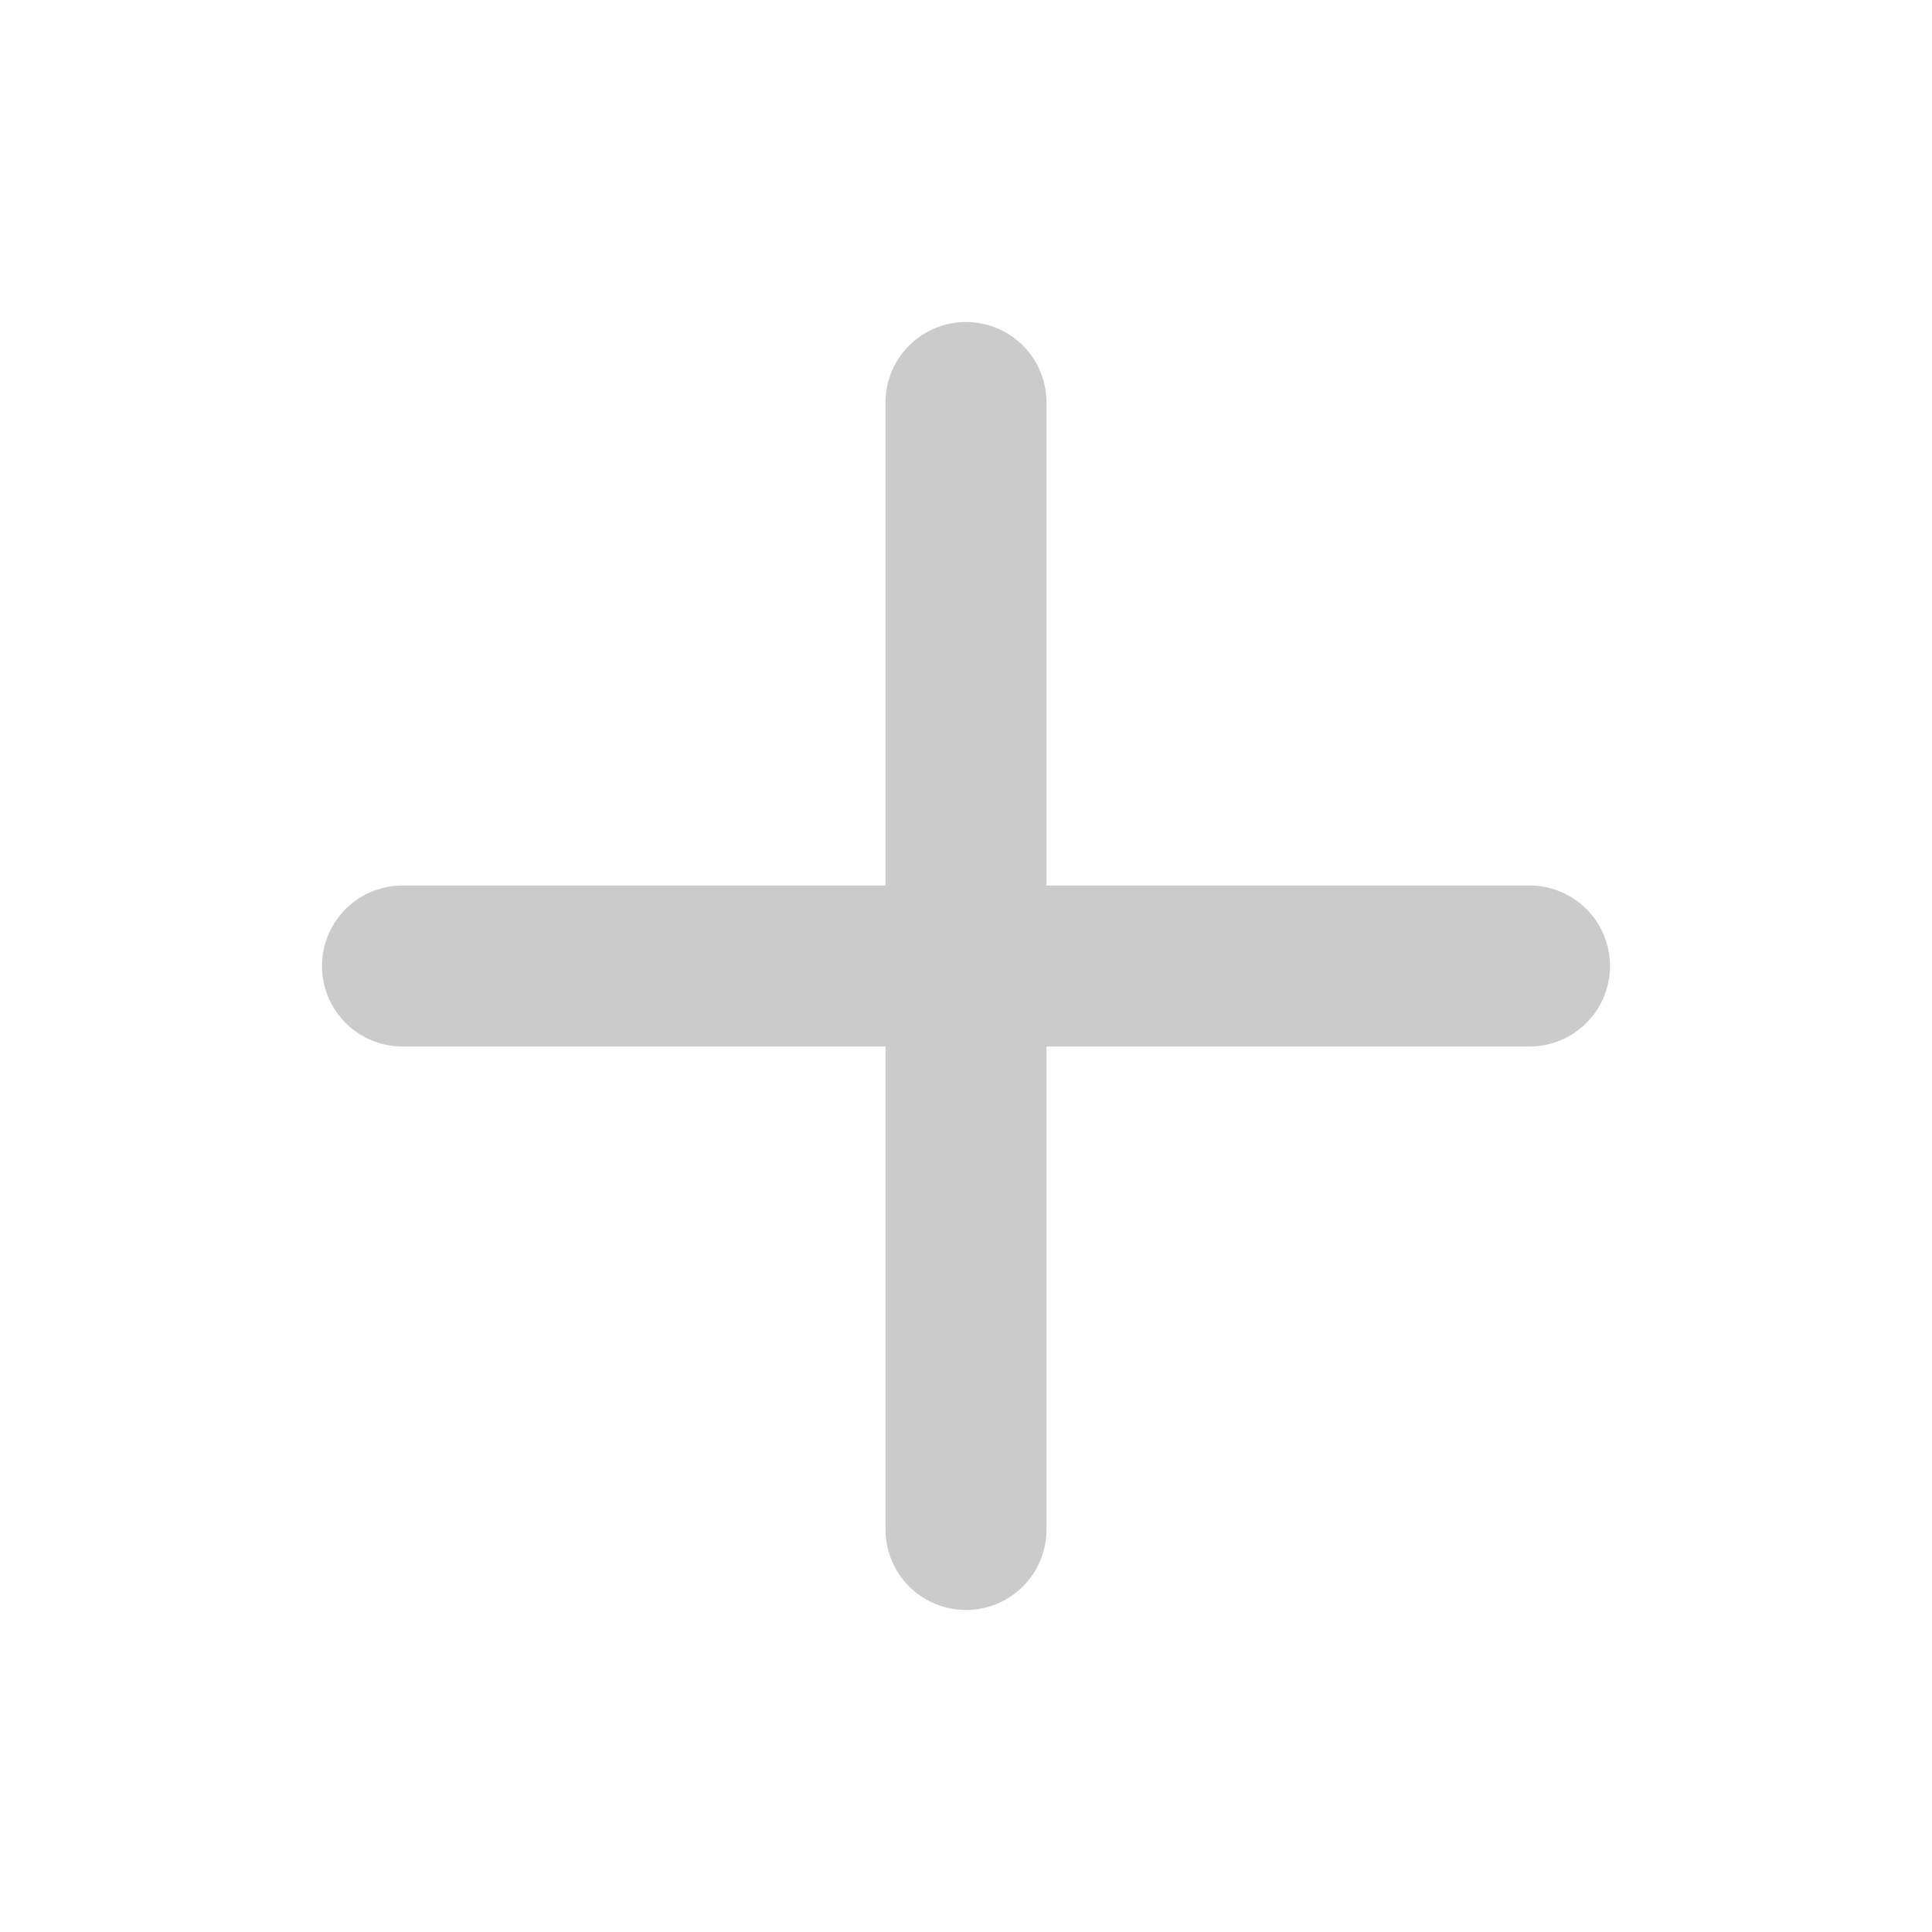
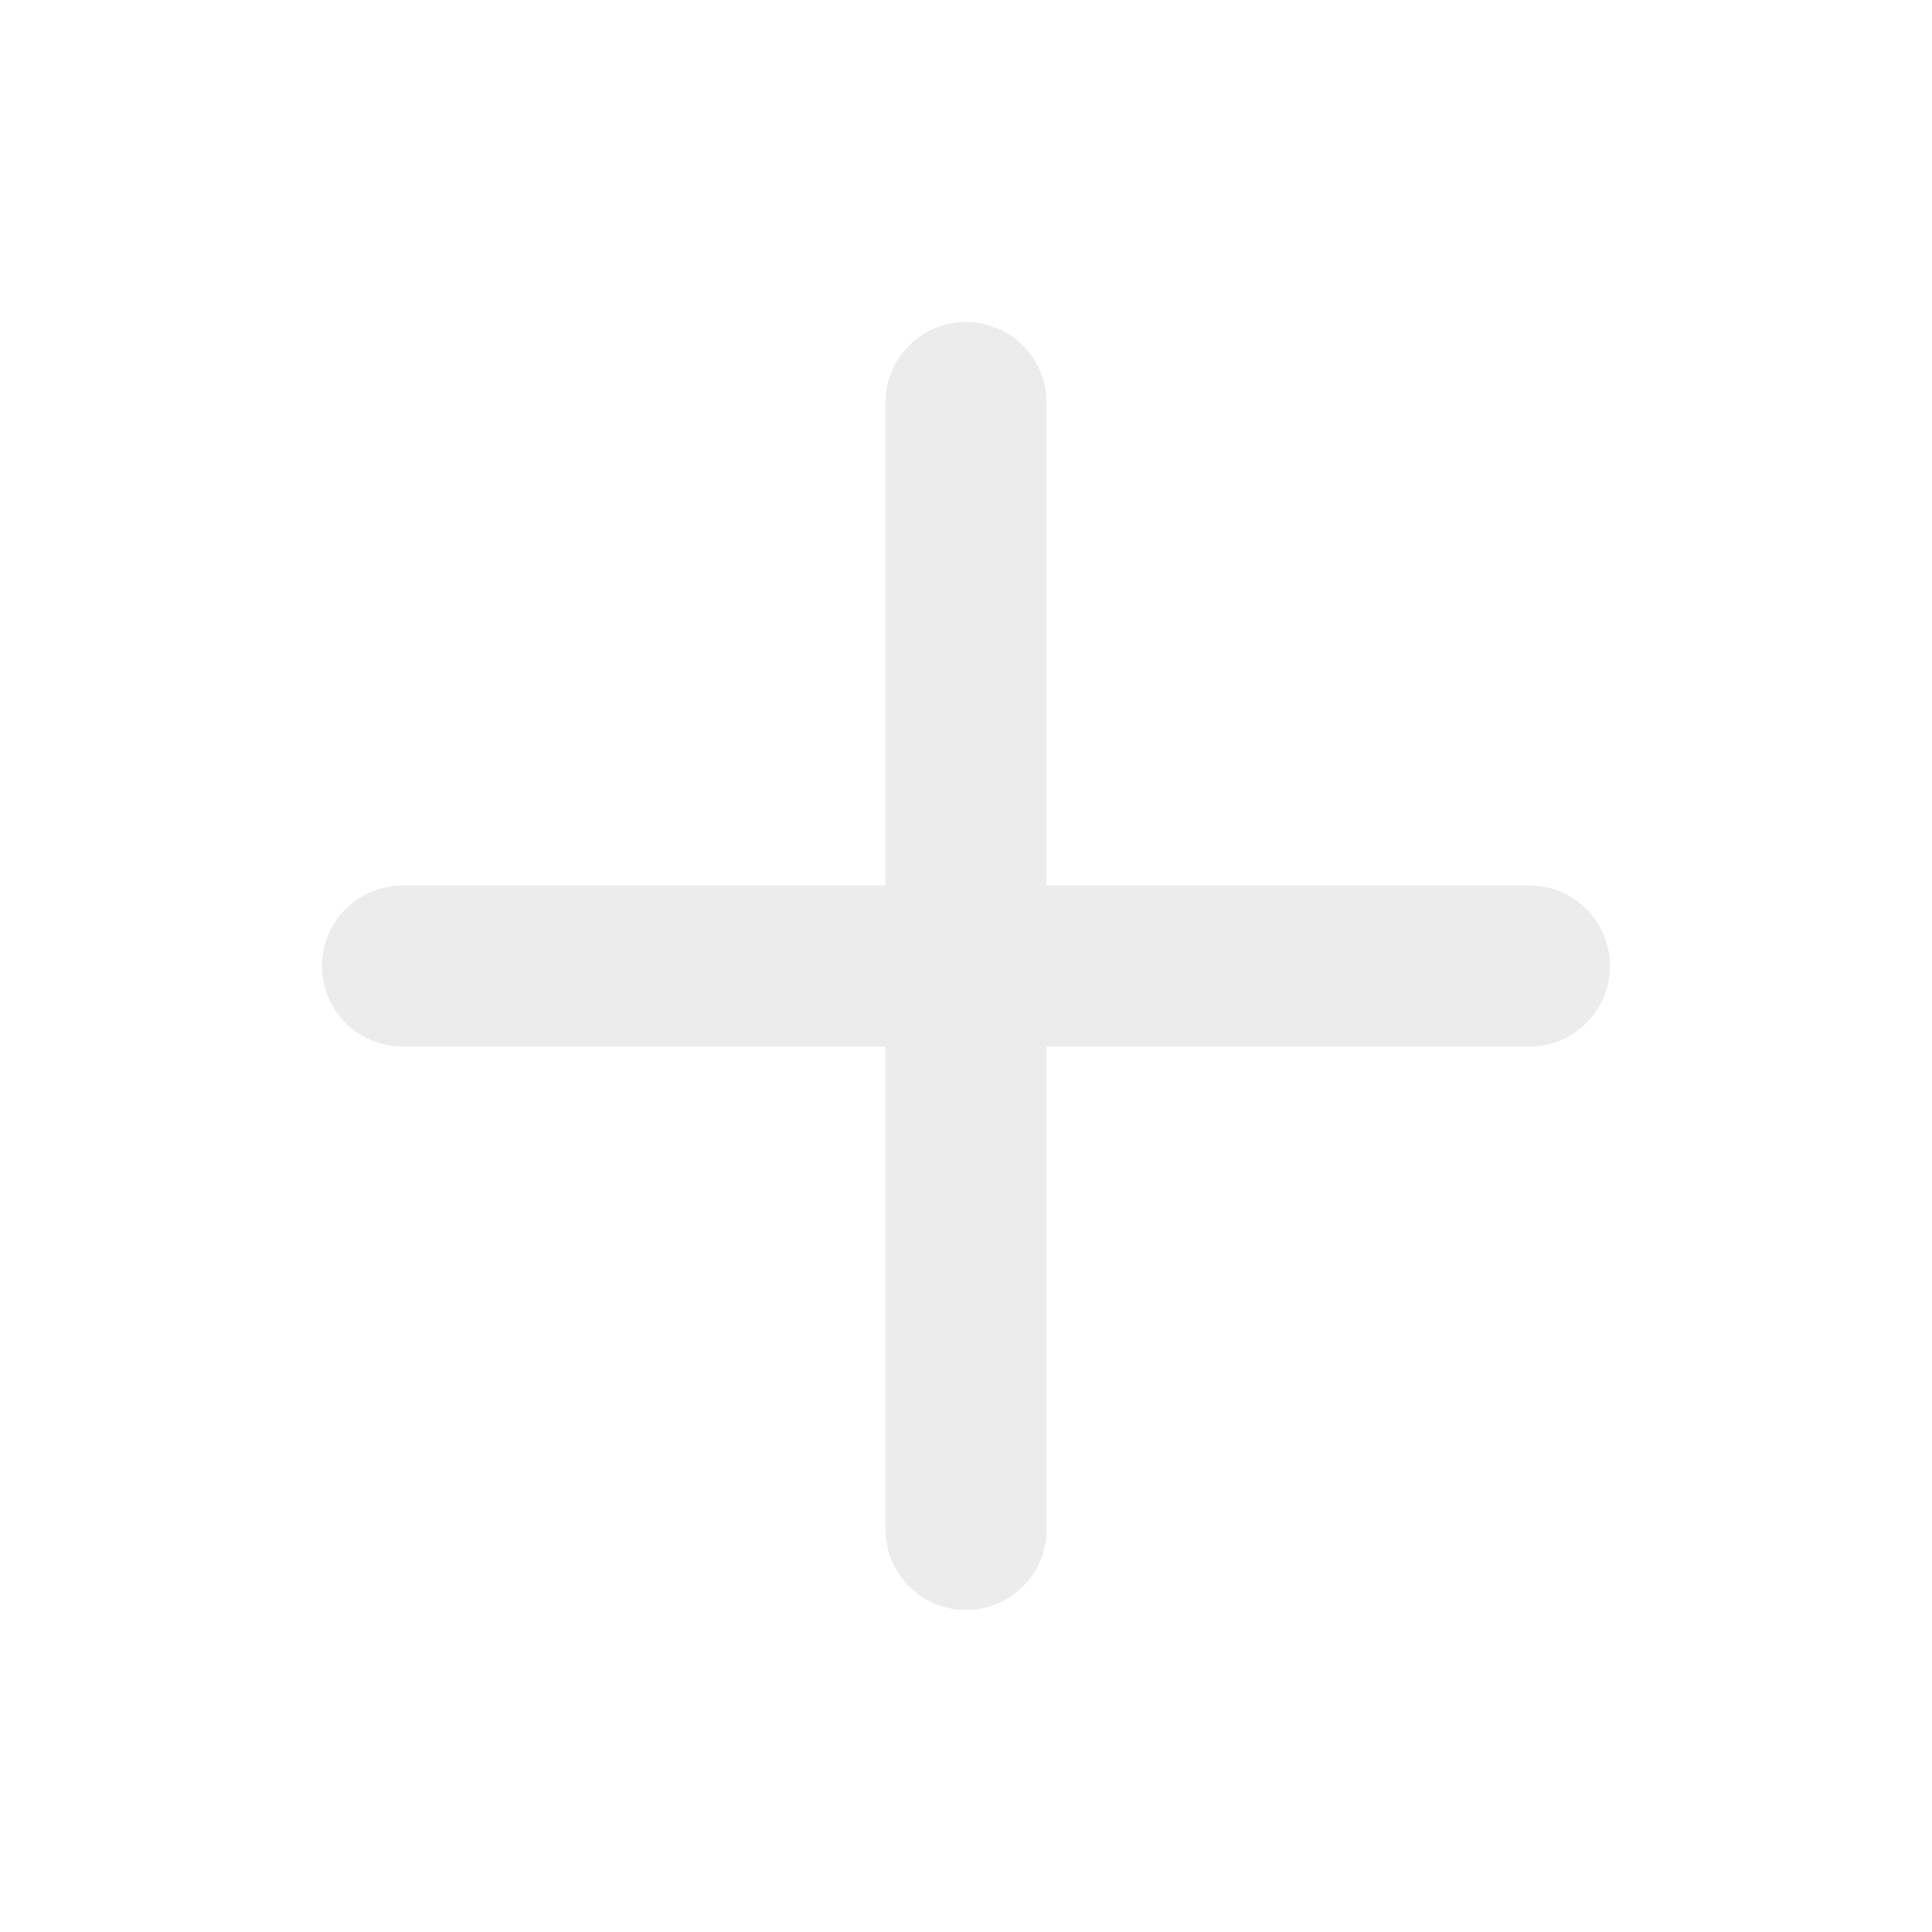
- <svg xmlns="http://www.w3.org/2000/svg" width="24" height="24" viewBox="0 0 24 24" fill="none" stroke="#cbcbcb" stroke-width="2" stroke-linecap="round" stroke-linejoin="round" class="icon icon-tabler icons-tabler-outline icon-tabler-plus">
+ <svg xmlns="http://www.w3.org/2000/svg" width="24" height="24" viewBox="0 0 24 24" fill="none" stroke="#edecec" stroke-width="2" stroke-linecap="round" stroke-linejoin="round" class="icon icon-tabler icons-tabler-outline icon-tabler-plus">
  <path stroke="none" d="M0 0h24v24H0z" fill="none" />
  <path d="M12 5l0 14" />
  <path d="M5 12l14 0" />
</svg>
